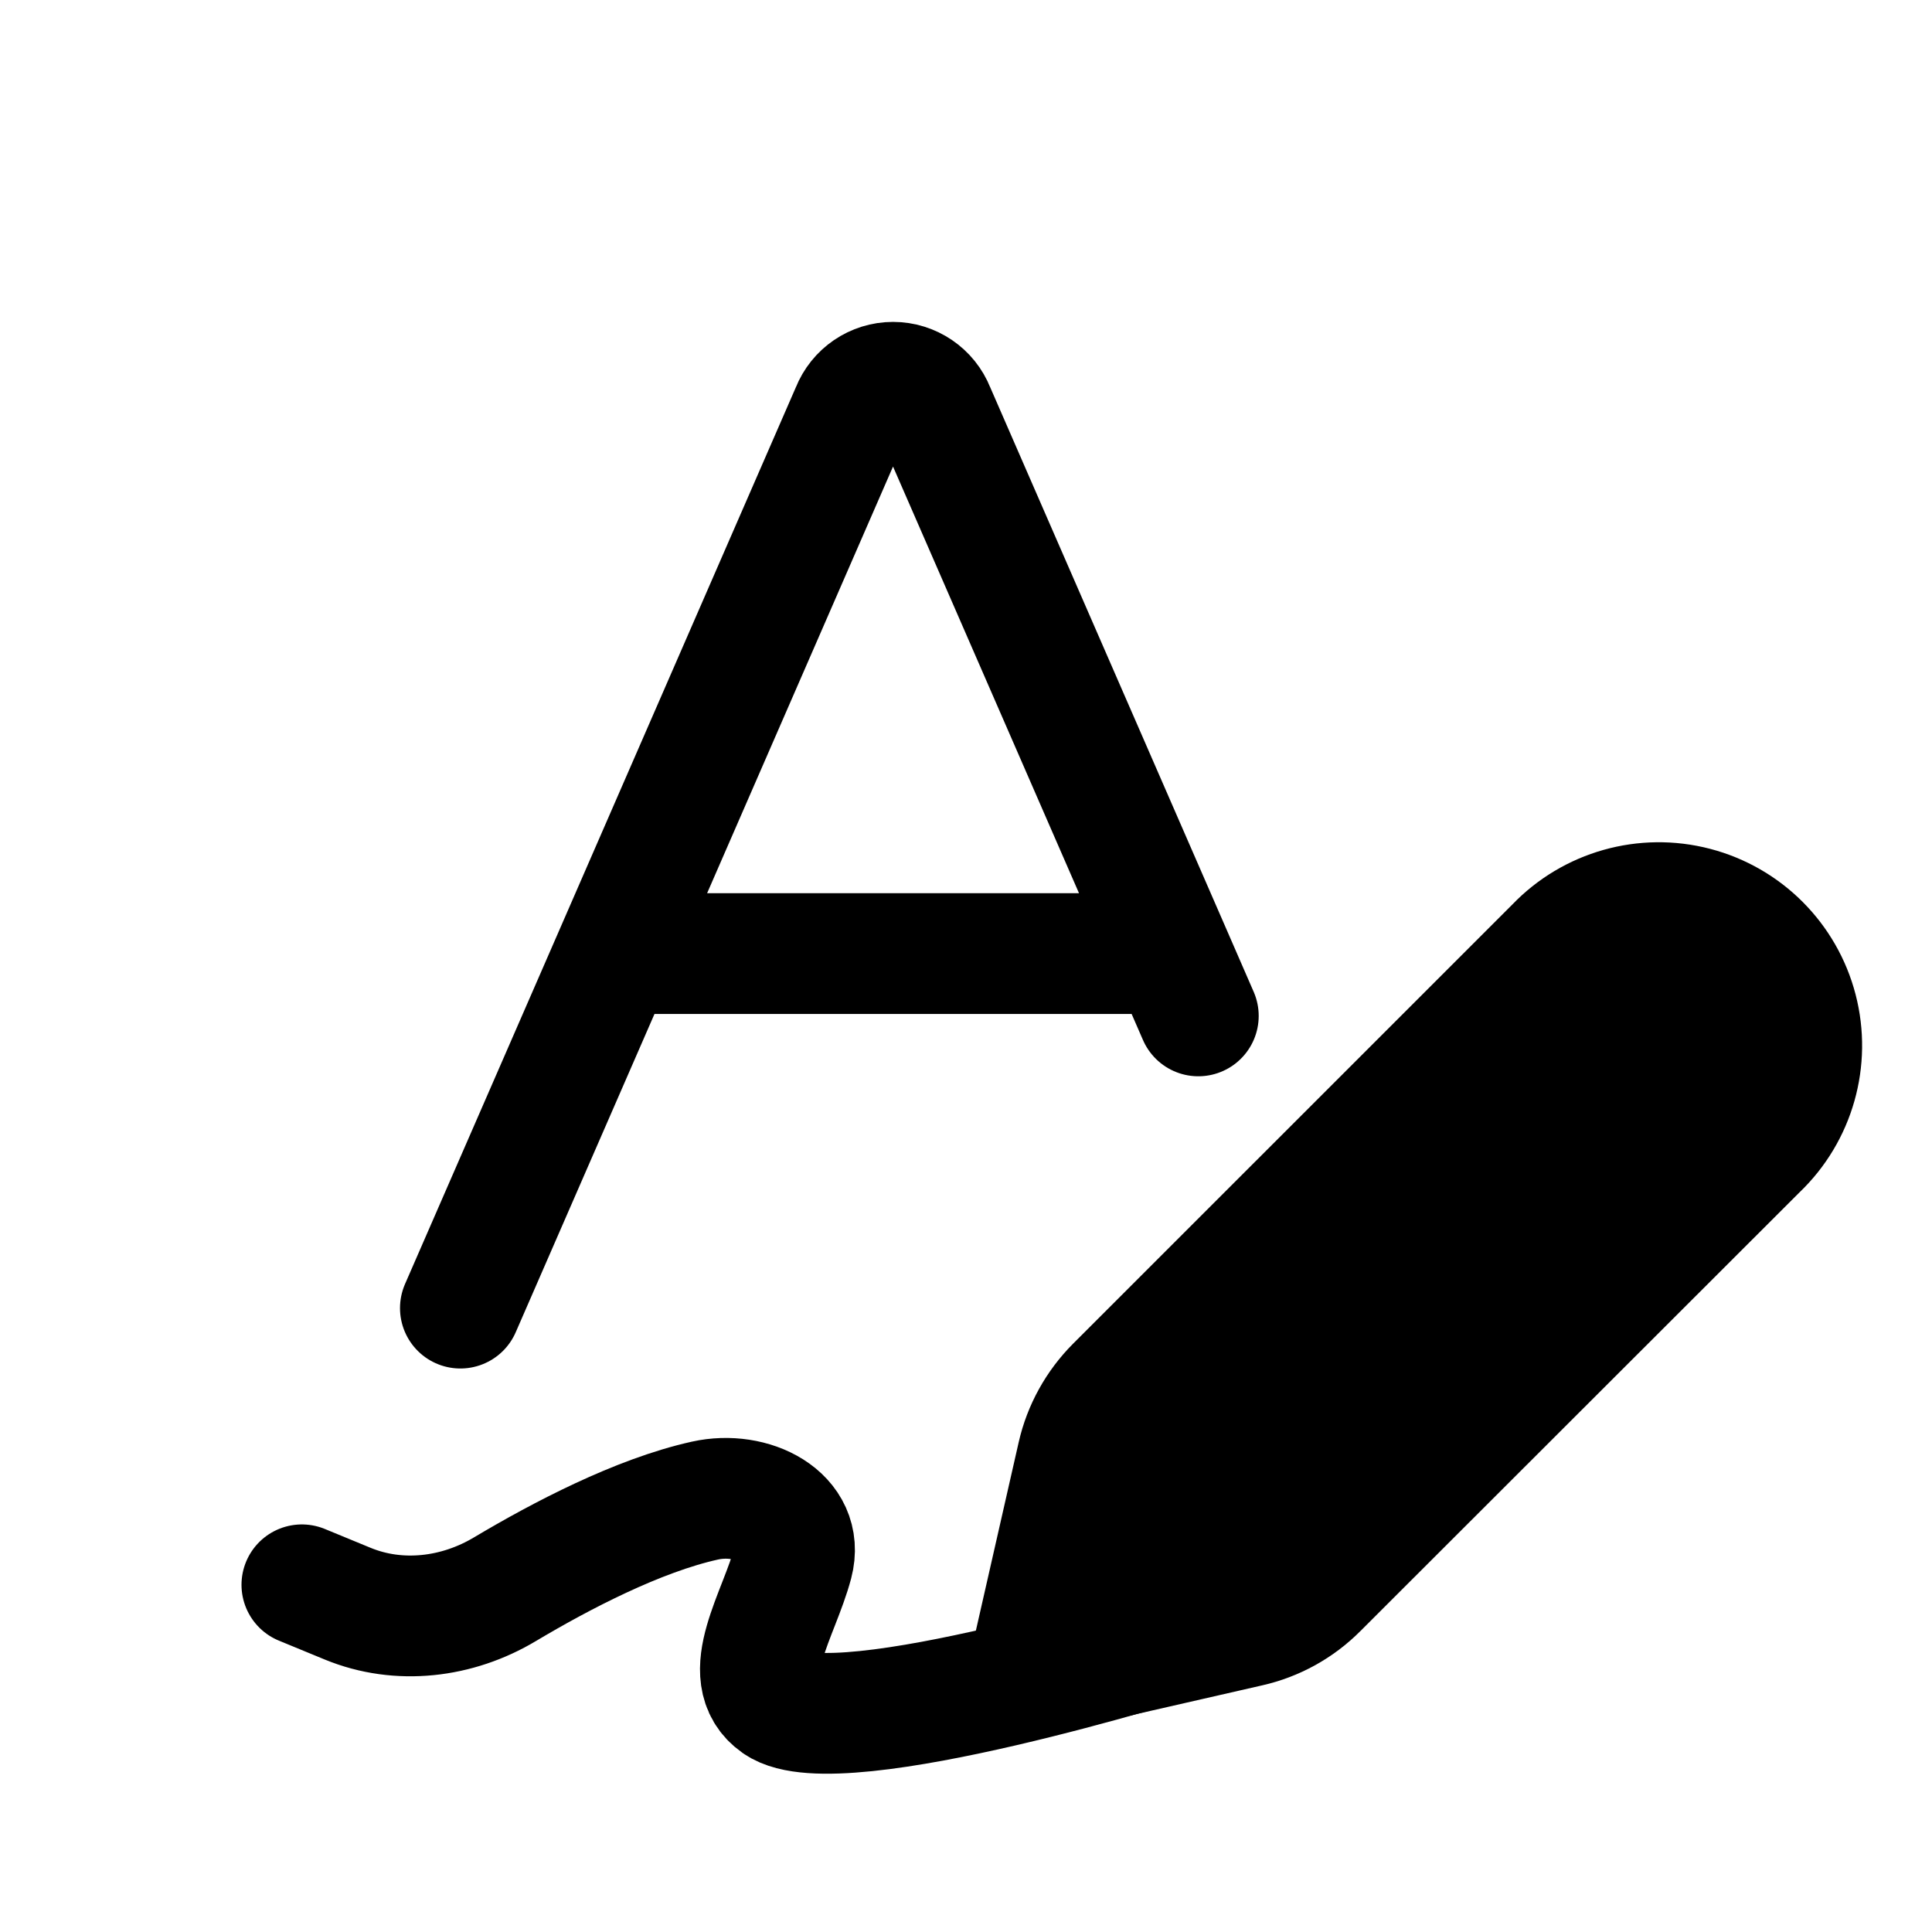
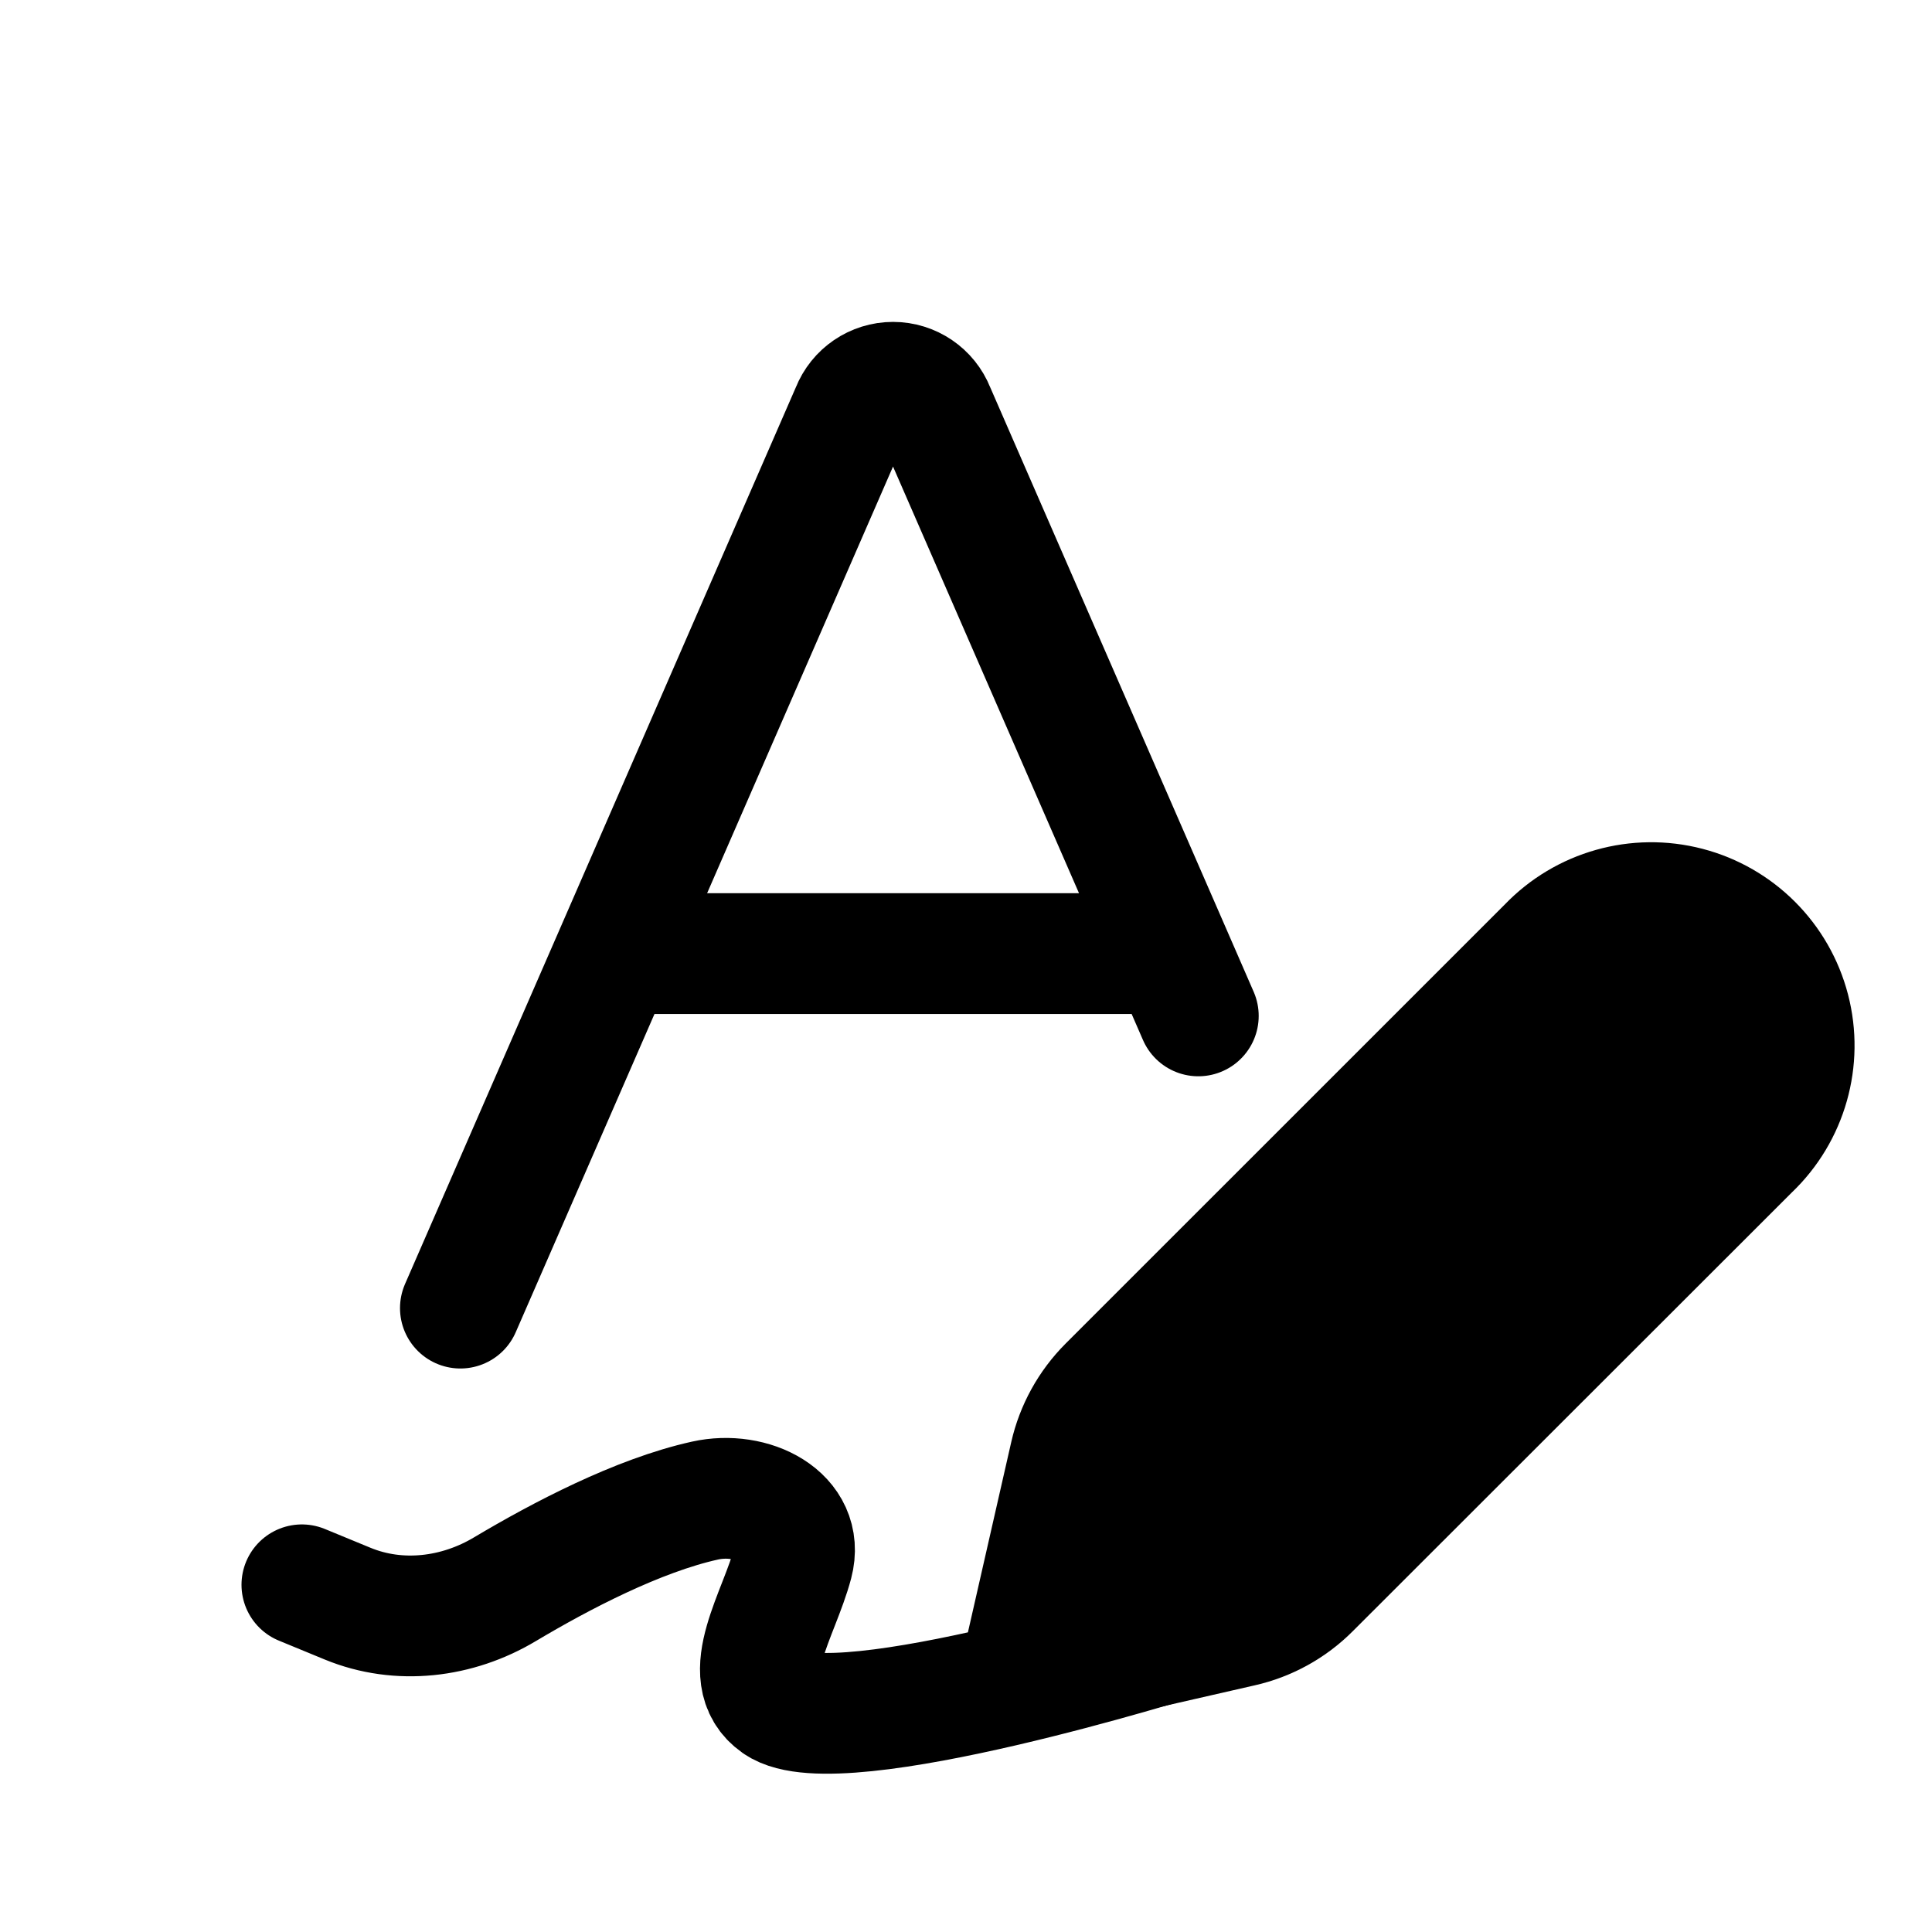
<svg xmlns="http://www.w3.org/2000/svg" width="24" height="24" fill="none" viewBox="0 0 24 24">
  <path stroke="currentColor" stroke-linecap="round" stroke-linejoin="round" stroke-width="1.5" d="m5.719 16.25 1.92-4.404m0 0h6.91m-6.91 0 2.94-6.747a.553.553 0 0 1 1.029 0l2.941 6.747m0 0 .337.774" />
-   <path fill="currentColor" d="M15.68 20.936a2.5 2.5 0 0 0 1.218-.673l5.455-5.45a2.526 2.526 0 1 0-3.57-3.573l-5.453 5.452c-.335.336-.57.76-.675 1.222l-.535 2.354a1.007 1.007 0 0 0 1.206 1.206z" />
+   <path fill="currentColor" d="M15.586 20.936a2.5 2.5 0 0 0 1.219-.673l5.454-5.45a2.526 2.526 0 1 0-3.57-3.573l-5.453 5.452c-.335.336-.569.76-.674 1.222l-.536 2.354a1.007 1.007 0 0 0 1.206 1.206z" />
  <path stroke="currentColor" stroke-linecap="round" stroke-linejoin="round" stroke-width="1.5" d="m3.75 19.687.568.234c.638.263 1.364.175 1.956-.18.69-.411 1.649-.915 2.483-1.1.583-.13 1.243.199 1.091.776-.17.642-.69 1.396-.192 1.745.75.525 5.031-.818 5.031-.818" />
</svg>
